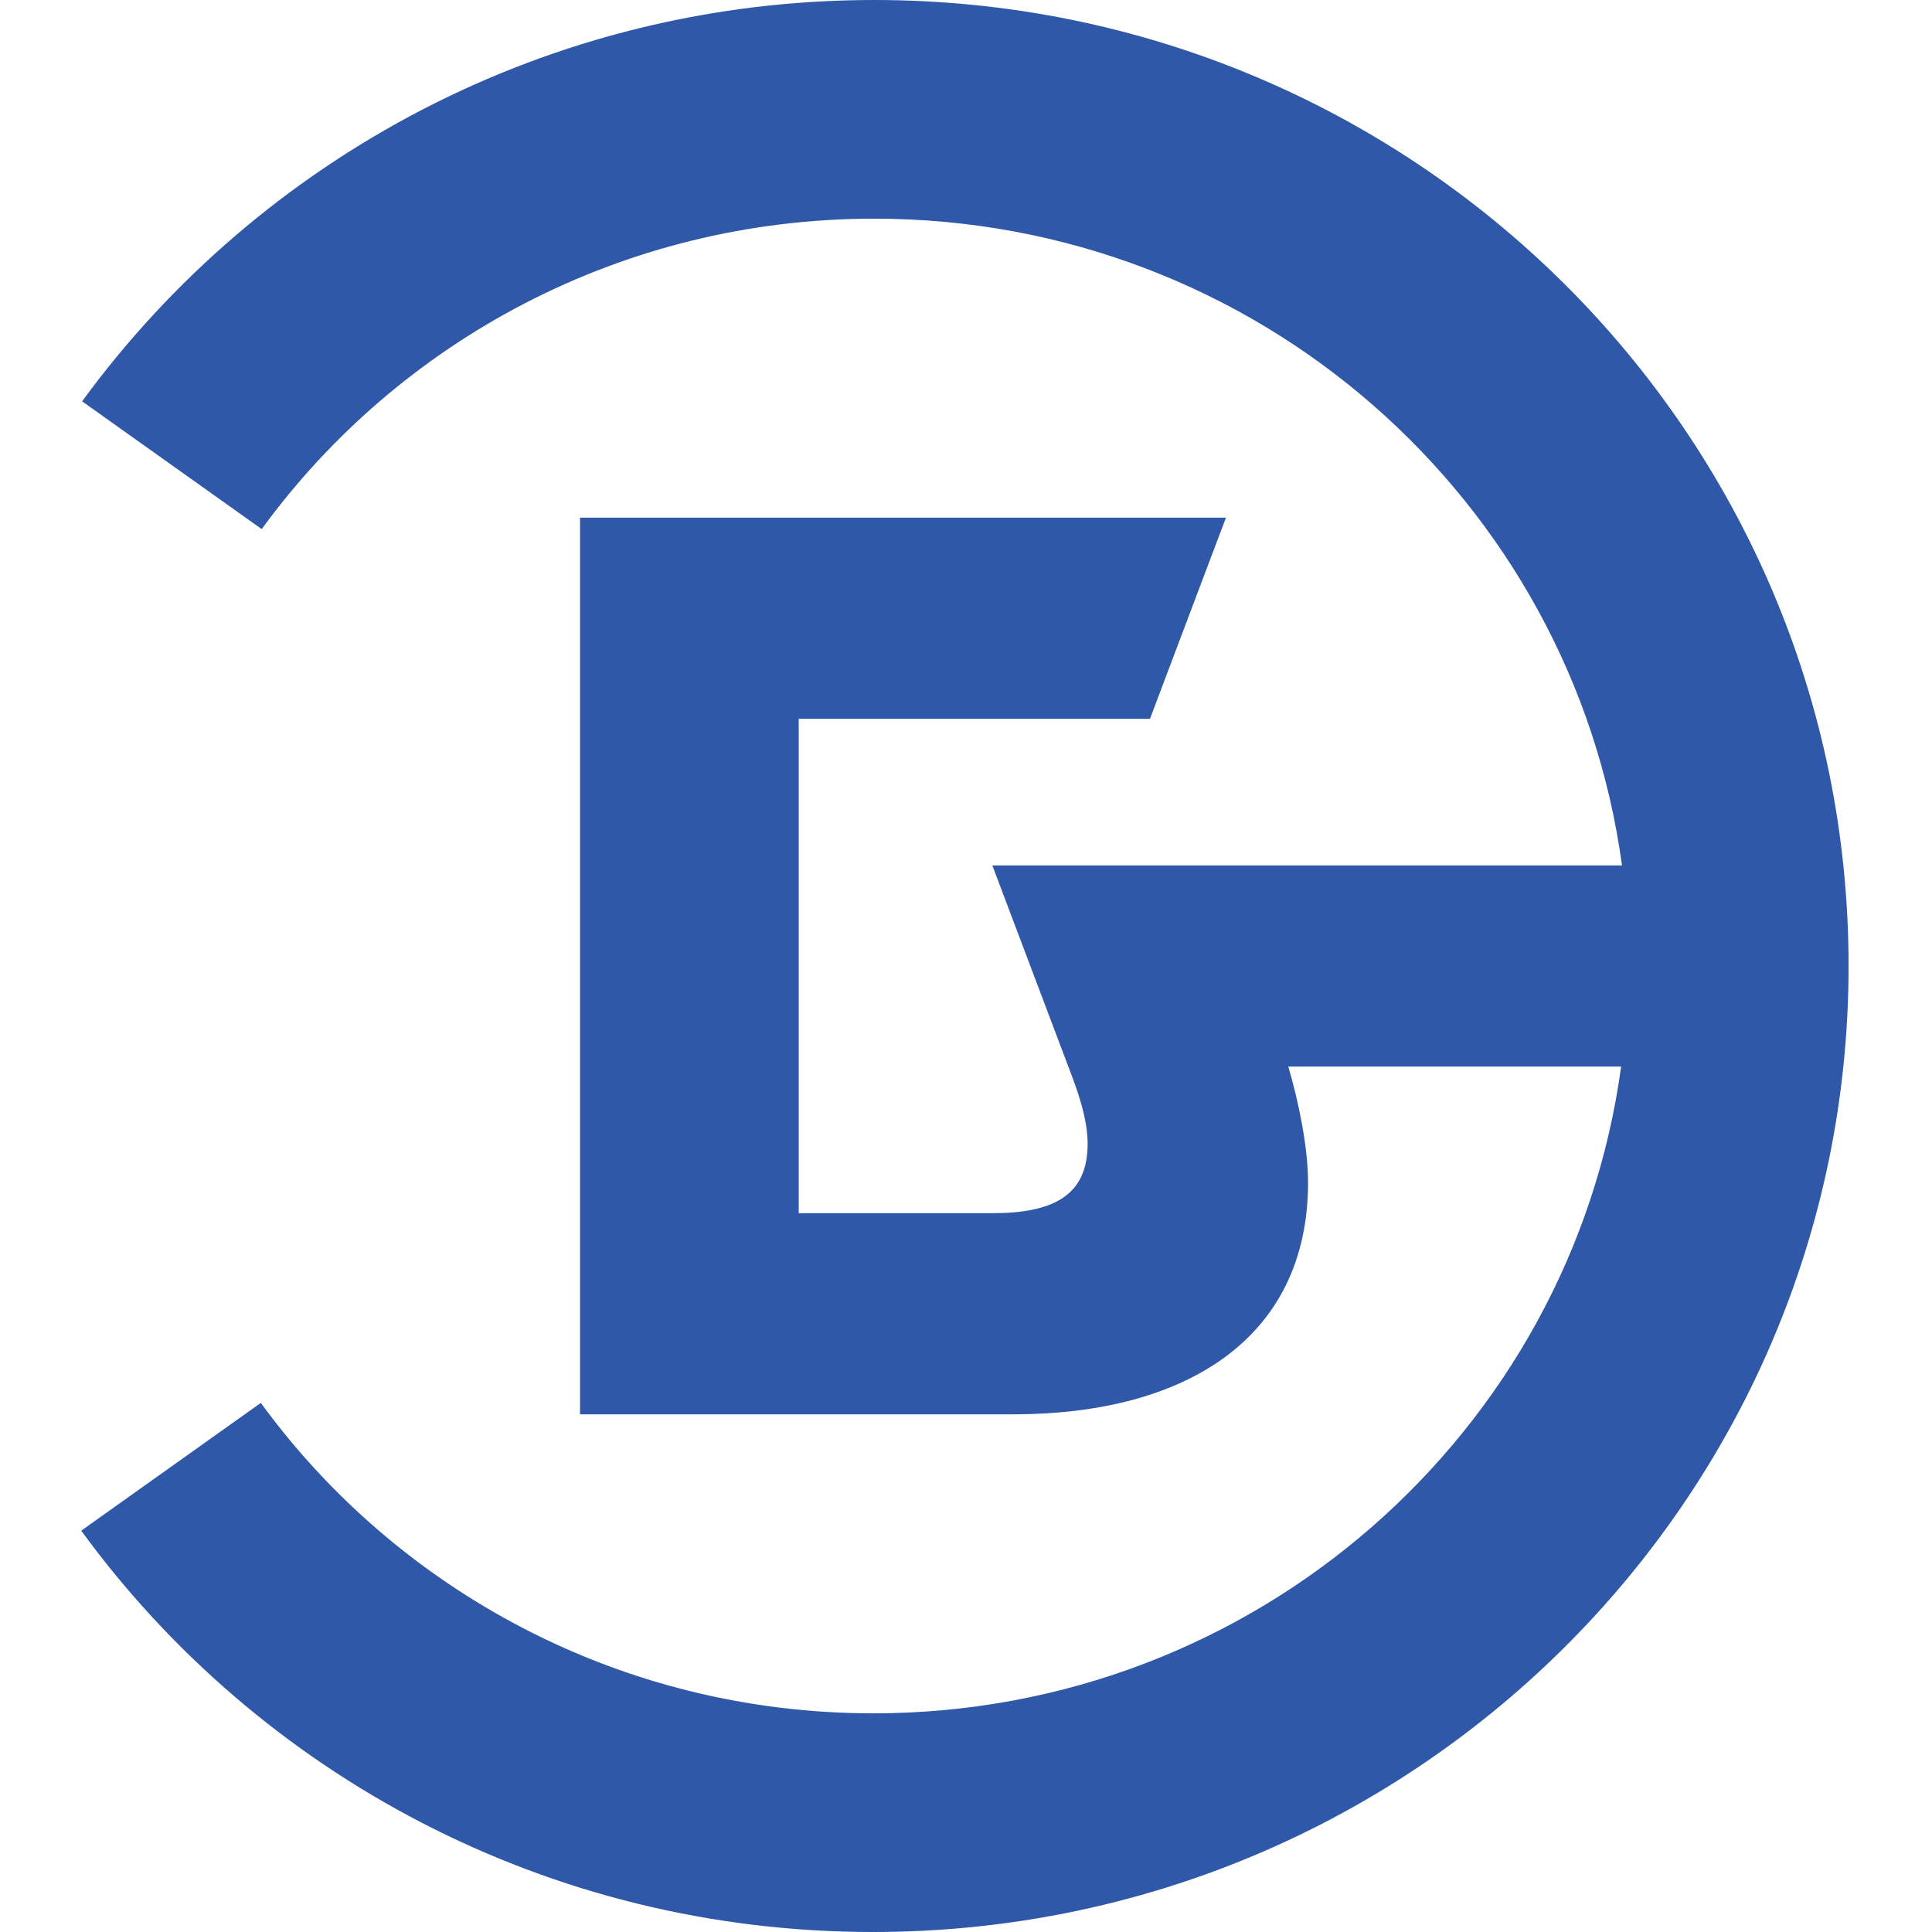
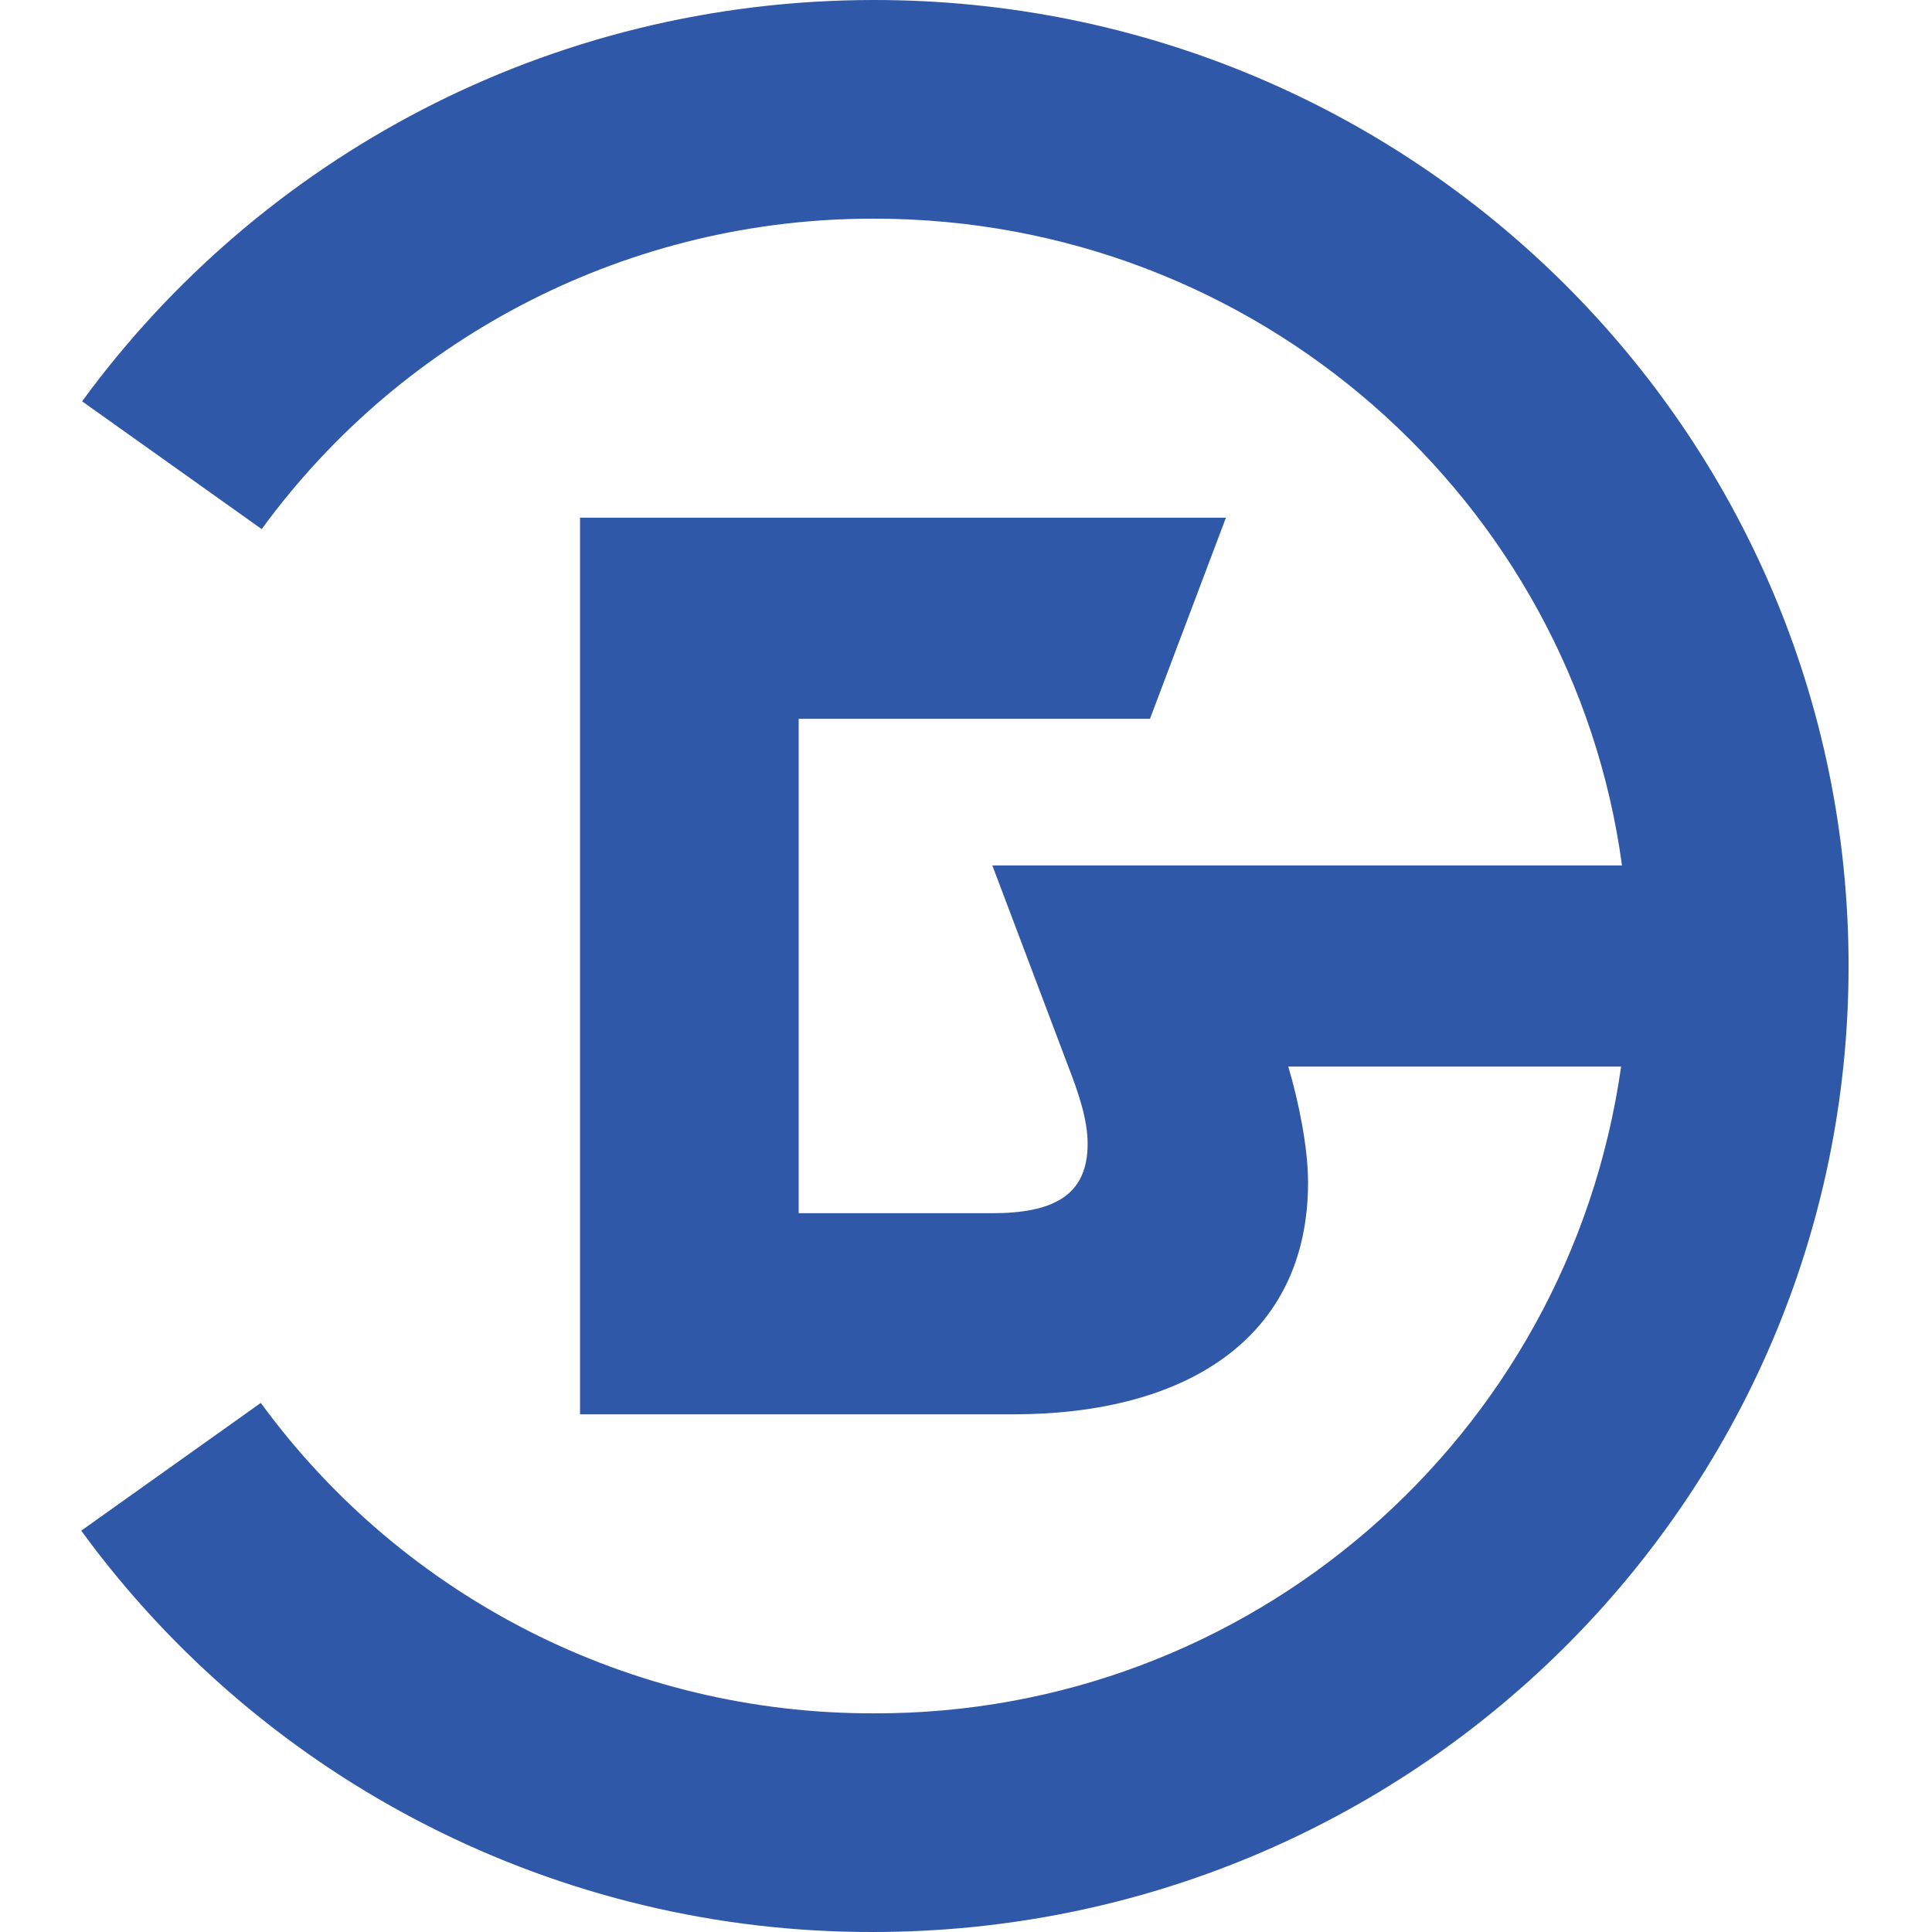
- <svg xmlns="http://www.w3.org/2000/svg" id="a" viewBox="0 0 44 44">
-   <path d="M19.91,0C12.48,0,5.91,3.61,1.87,9.14l4.09,2.91c3.12-4.28,8.2-7.07,13.95-7.07,8.71,0,15.9,6.41,17.03,14.73h-14.34l1.73,4.58c.22.57.44,1.19.44,1.76,0,1.19-.8,1.58-2.18,1.58h-4.4v-11.26h8l1.73-4.58h-14.71v20.42h9.87c3.91,0,6.71-1.72,6.71-5.28,0-.81-.22-1.86-.45-2.64h7.58c-1.13,8.31-8.32,14.73-17.03,14.73-5.74,0-10.83-2.79-13.95-7.07l-4.09,2.91c4.04,5.54,10.61,9.14,18.03,9.14,12.27,0,22.22-9.85,22.22-22S32.18,0,19.91,0Z" fill="#2f58a8" stroke-width="0" />
+ <svg xmlns="http://www.w3.org/2000/svg" viewBox="0 0 44 44">
+   <path d="M19.91 0c-7.43 0-14 3.61-18.04 9.14l4.09 2.91a17.22 17.22 0 0 1 13.95-7.07c8.71 0 15.9 6.41 17.03 14.73H22.6l1.73 4.58c.22.57.44 1.19.44 1.76 0 1.19-.8 1.58-2.18 1.58h-4.4V16.37h8l1.73-4.58H13.21v20.42h9.87c3.91 0 6.71-1.72 6.71-5.28 0-.81-.22-1.86-.45-2.64h7.58a17.14 17.14 0 0 1-17.03 14.73 17.23 17.23 0 0 1-13.95-7.07l-4.09 2.91A22.26 22.26 0 0 0 19.88 44c12.27 0 22.22-9.85 22.22-22S32.18 0 19.91 0Z" fill="#2f58a8" />
</svg>
